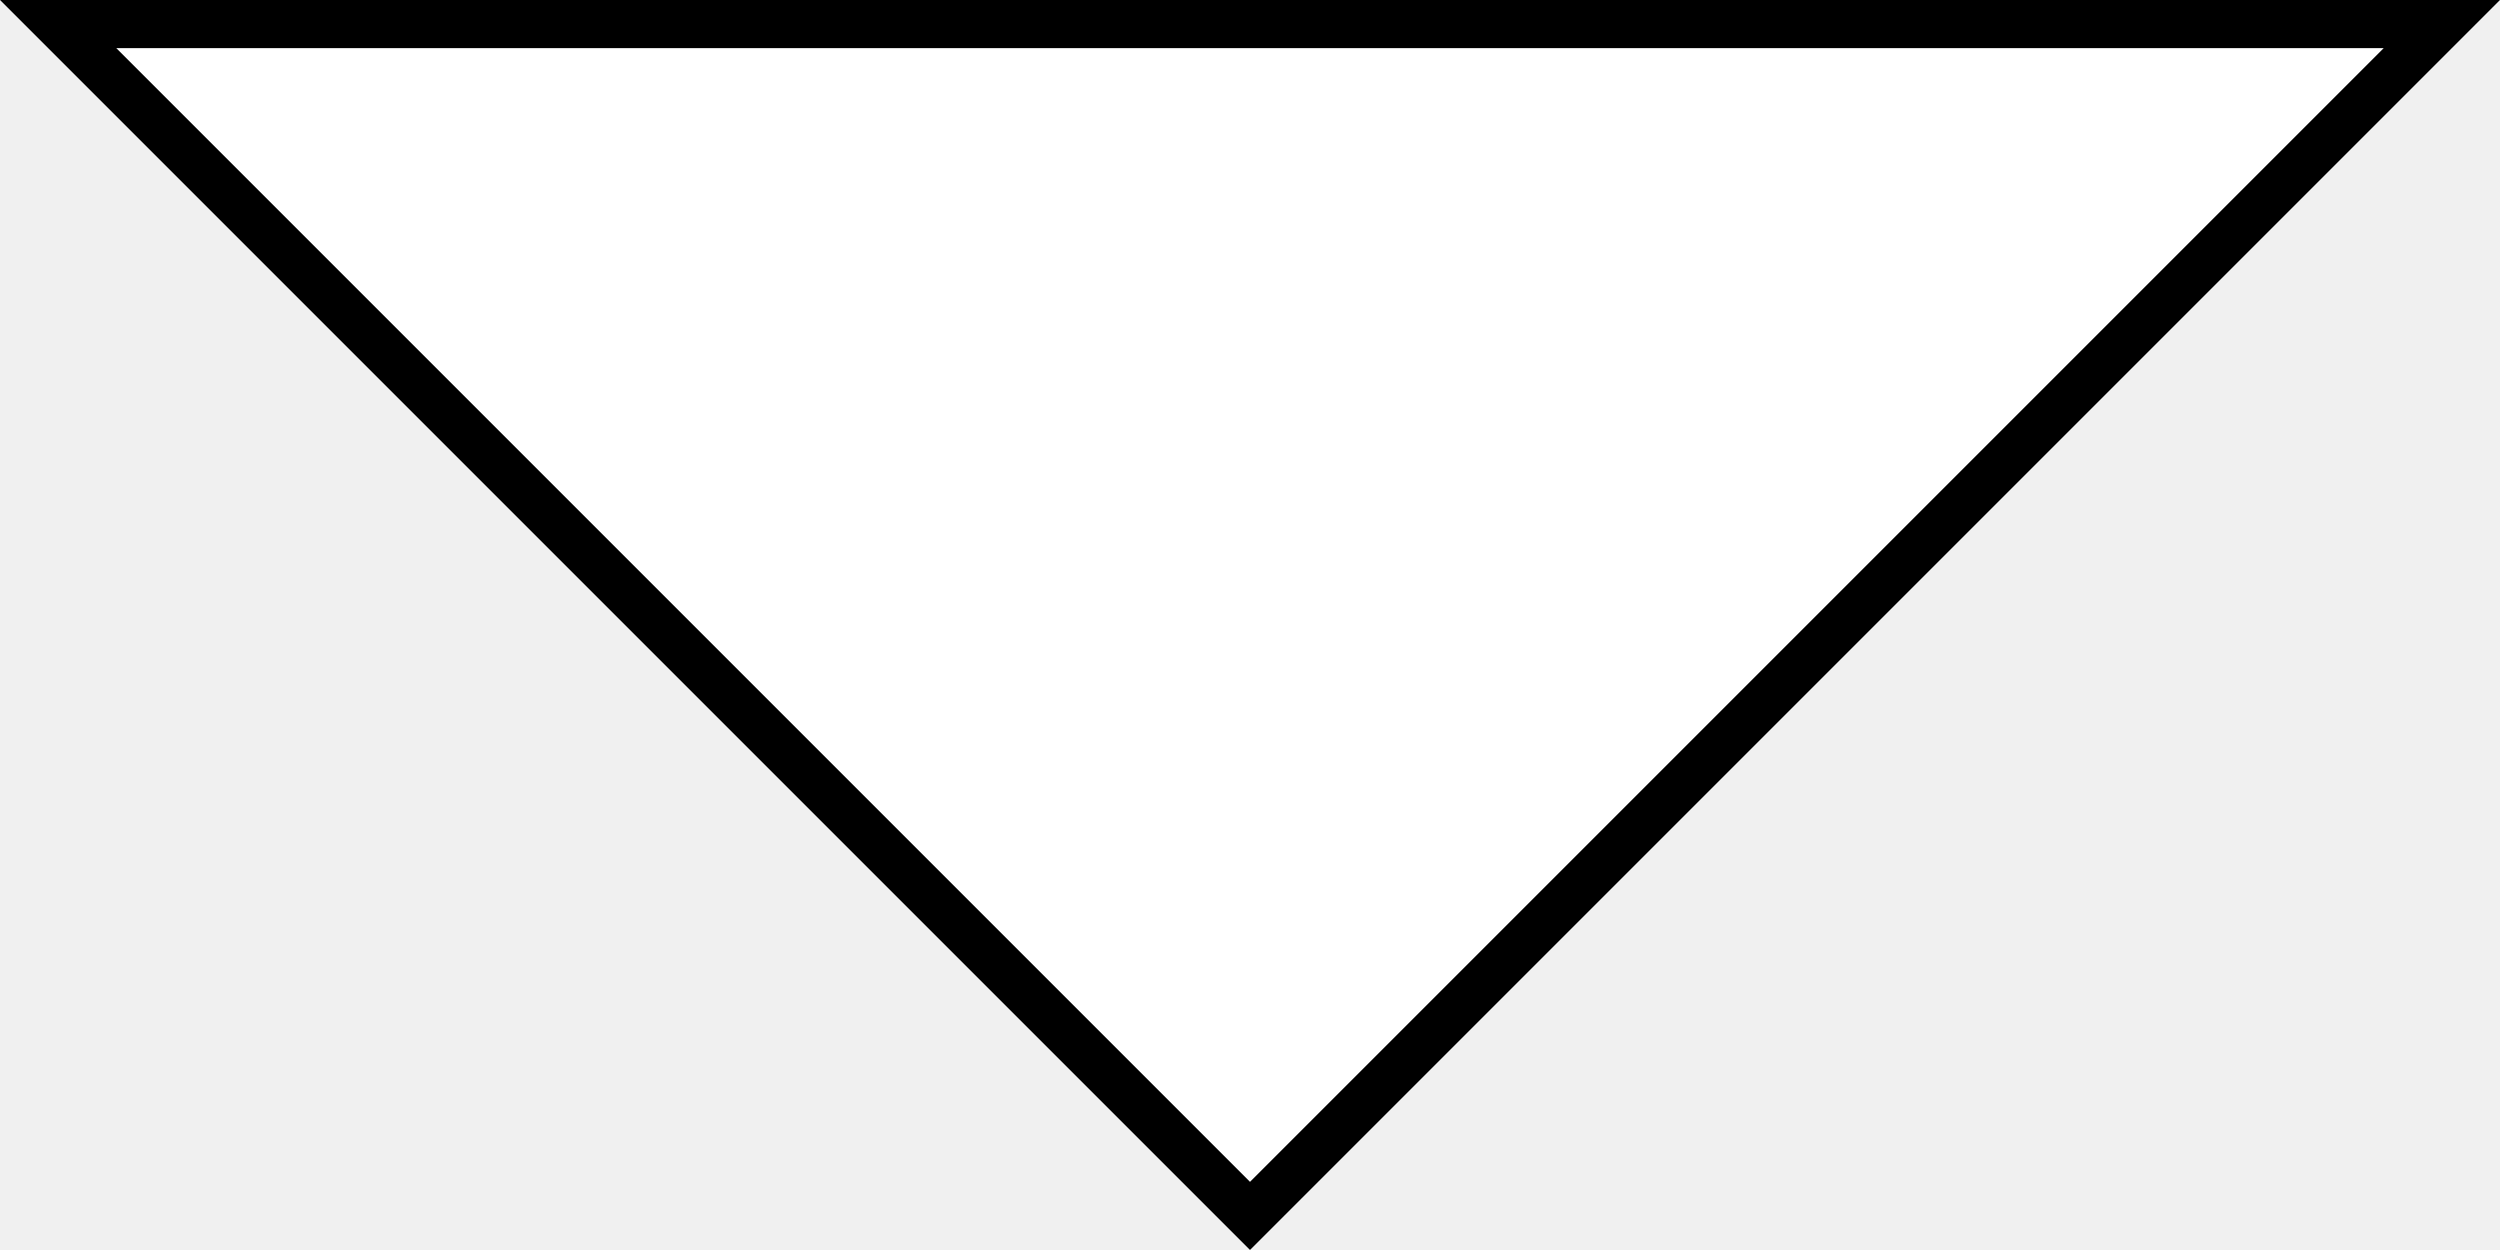
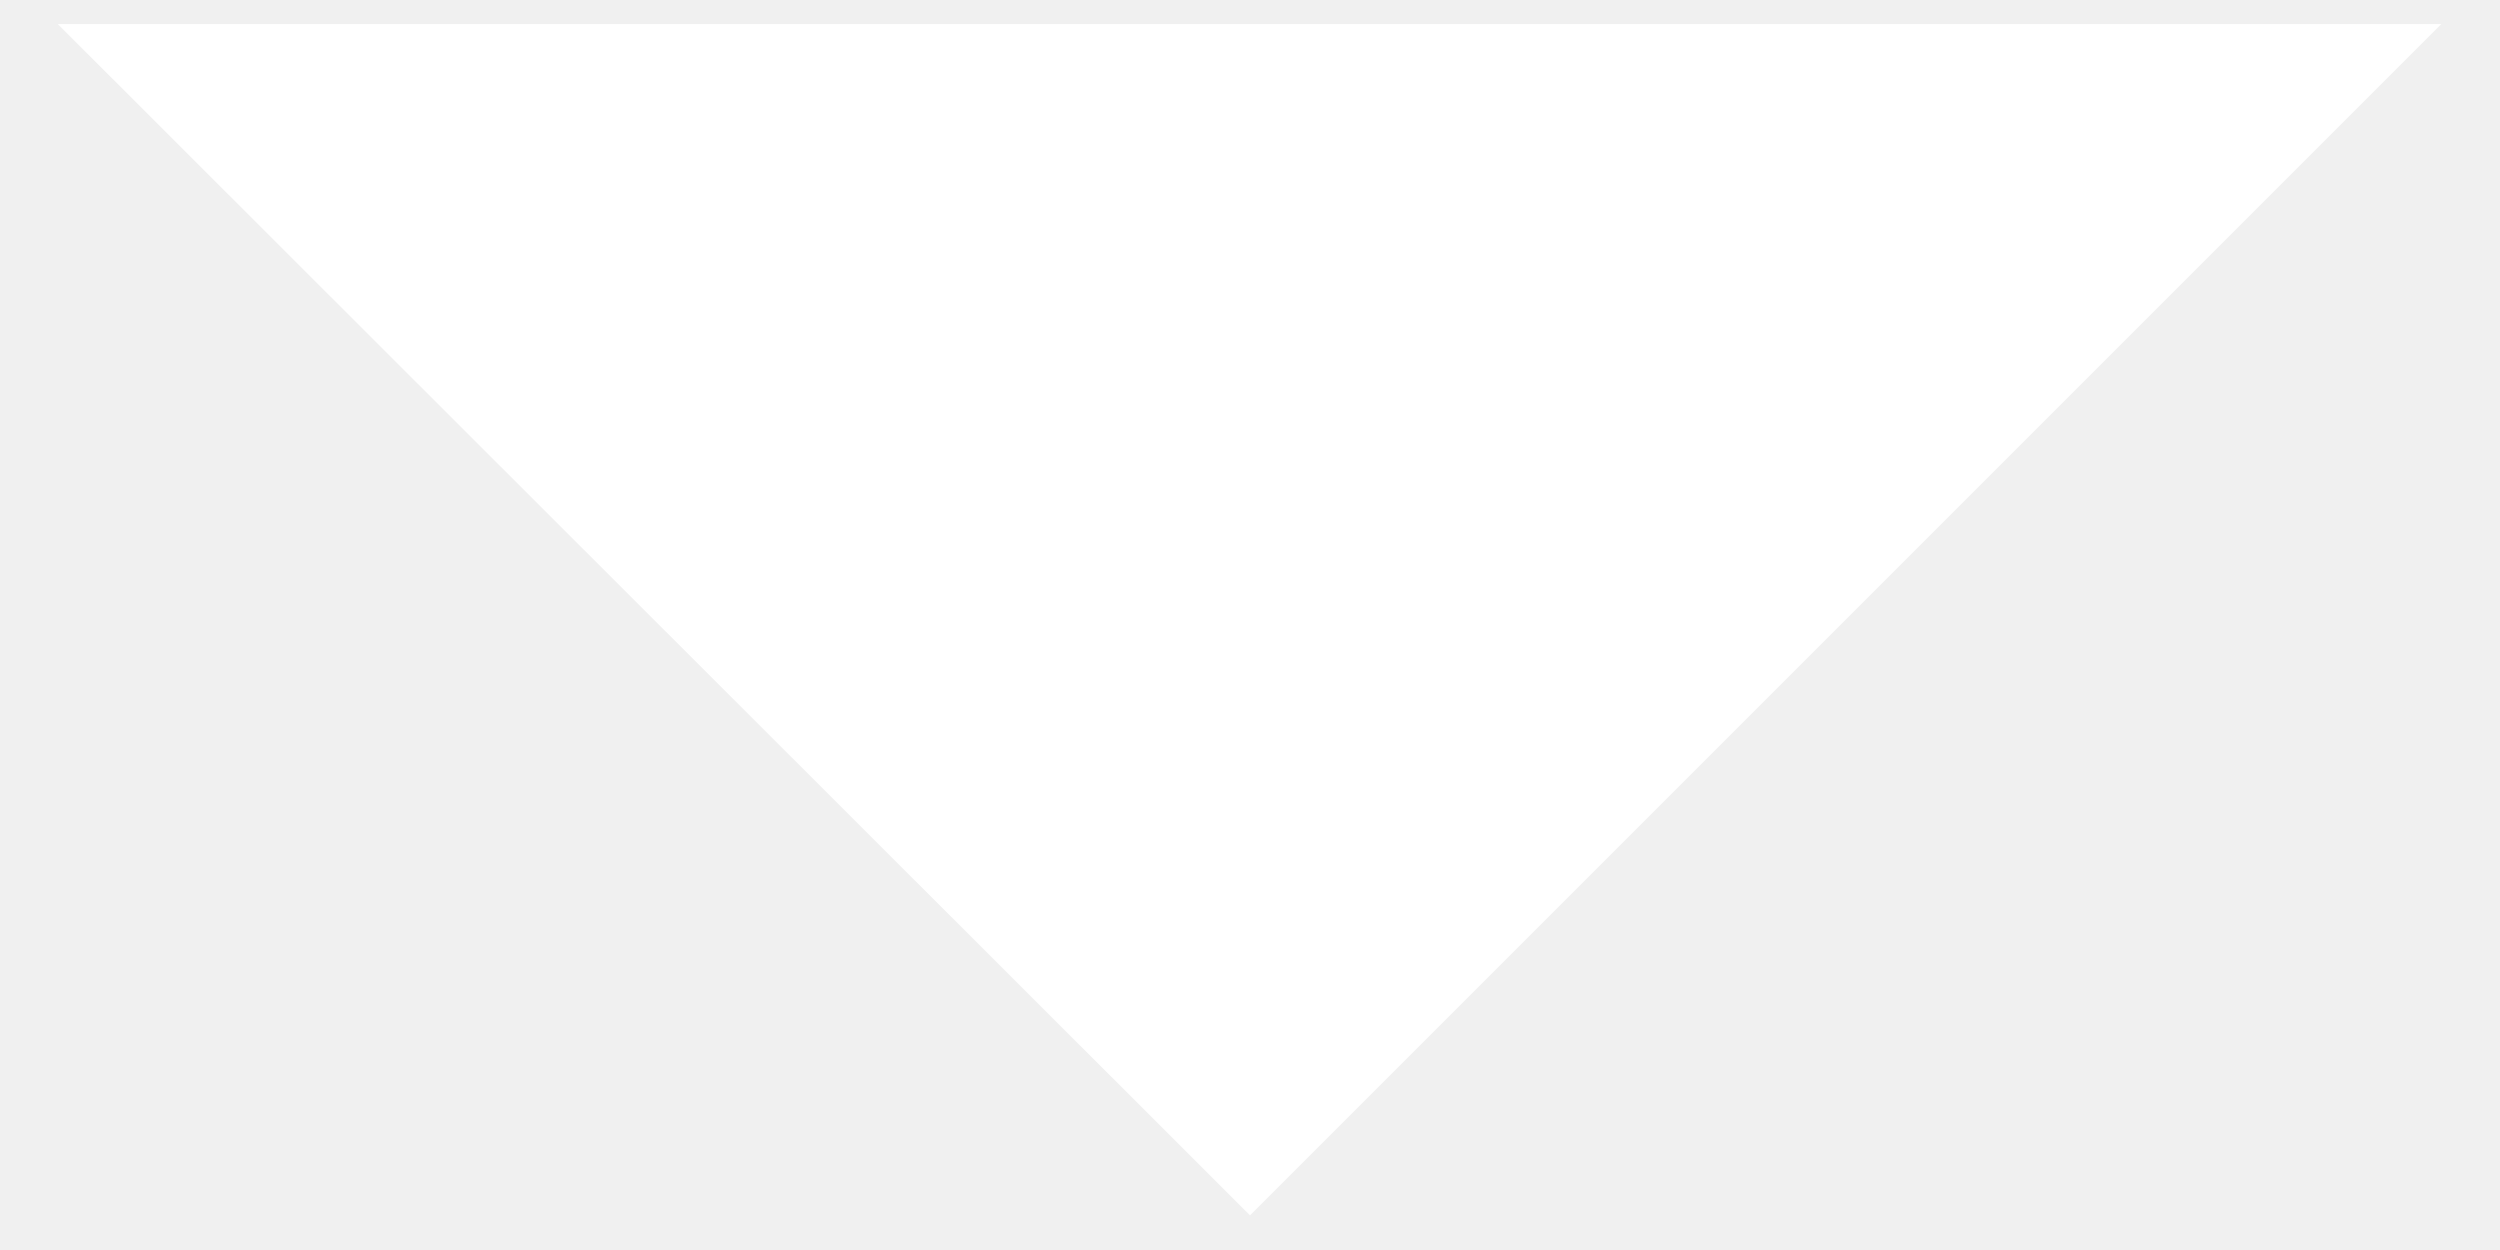
- <svg xmlns="http://www.w3.org/2000/svg" viewBox="0 0 259.56 129.78">
-   <g id="Layer_2" data-name="Layer 2">
+ <svg xmlns="http://www.w3.org/2000/svg" version="1.1" id="Layer_1" x="0px" y="0px" viewBox="0 0 259.6 129.8" style="enable-background:new 0 0 259.6 129.8;" xml:space="preserve">
+   <style type="text/css">
+ 	.st0{fill:#FFFFFF;}
+ </style>
+   <g id="Layer_2">
    <g id="arrow">
-       <polygon id="arrowChild" points="6.04 2.5 129.78 126.24 253.52 2.5 6.04 2.5" fill="#fff" stroke="#000" stroke-miterlimit="10" stroke-width="5" />
+       <polygon id="arrowChild" class="st0" points="6,2.5 129.8,126.2 253.5,2.5   " />
    </g>
  </g>
</svg>
